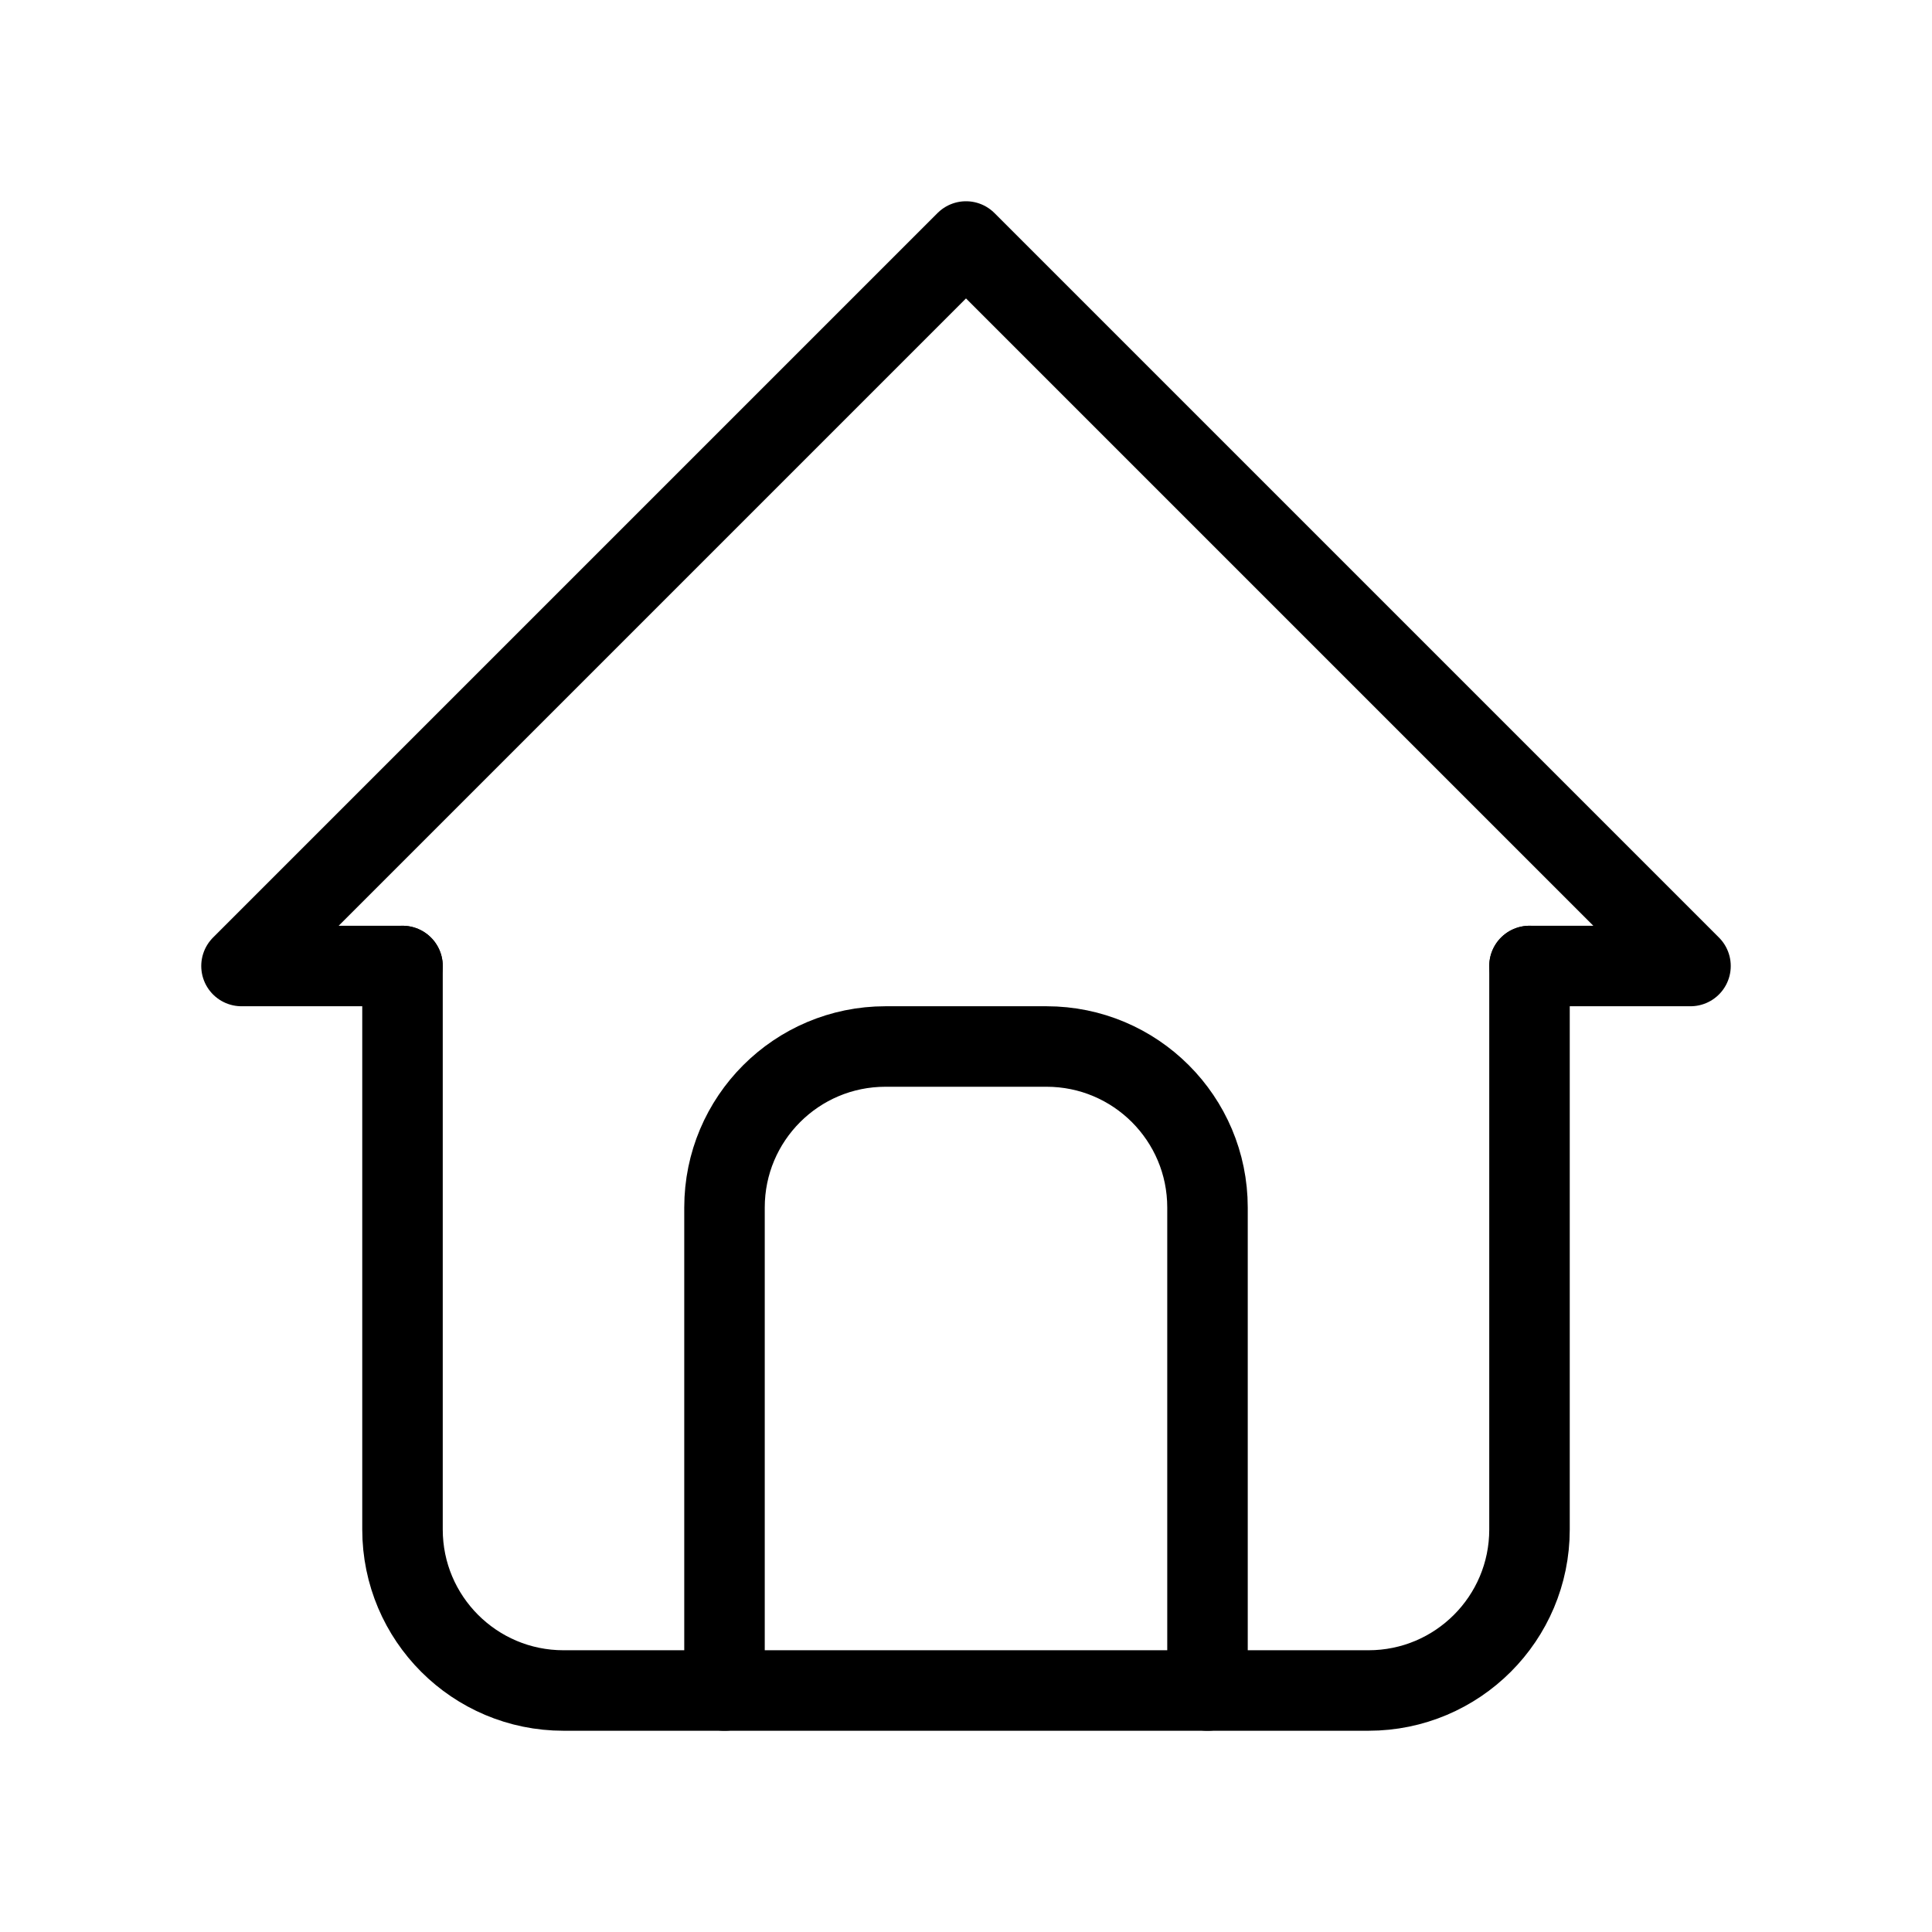
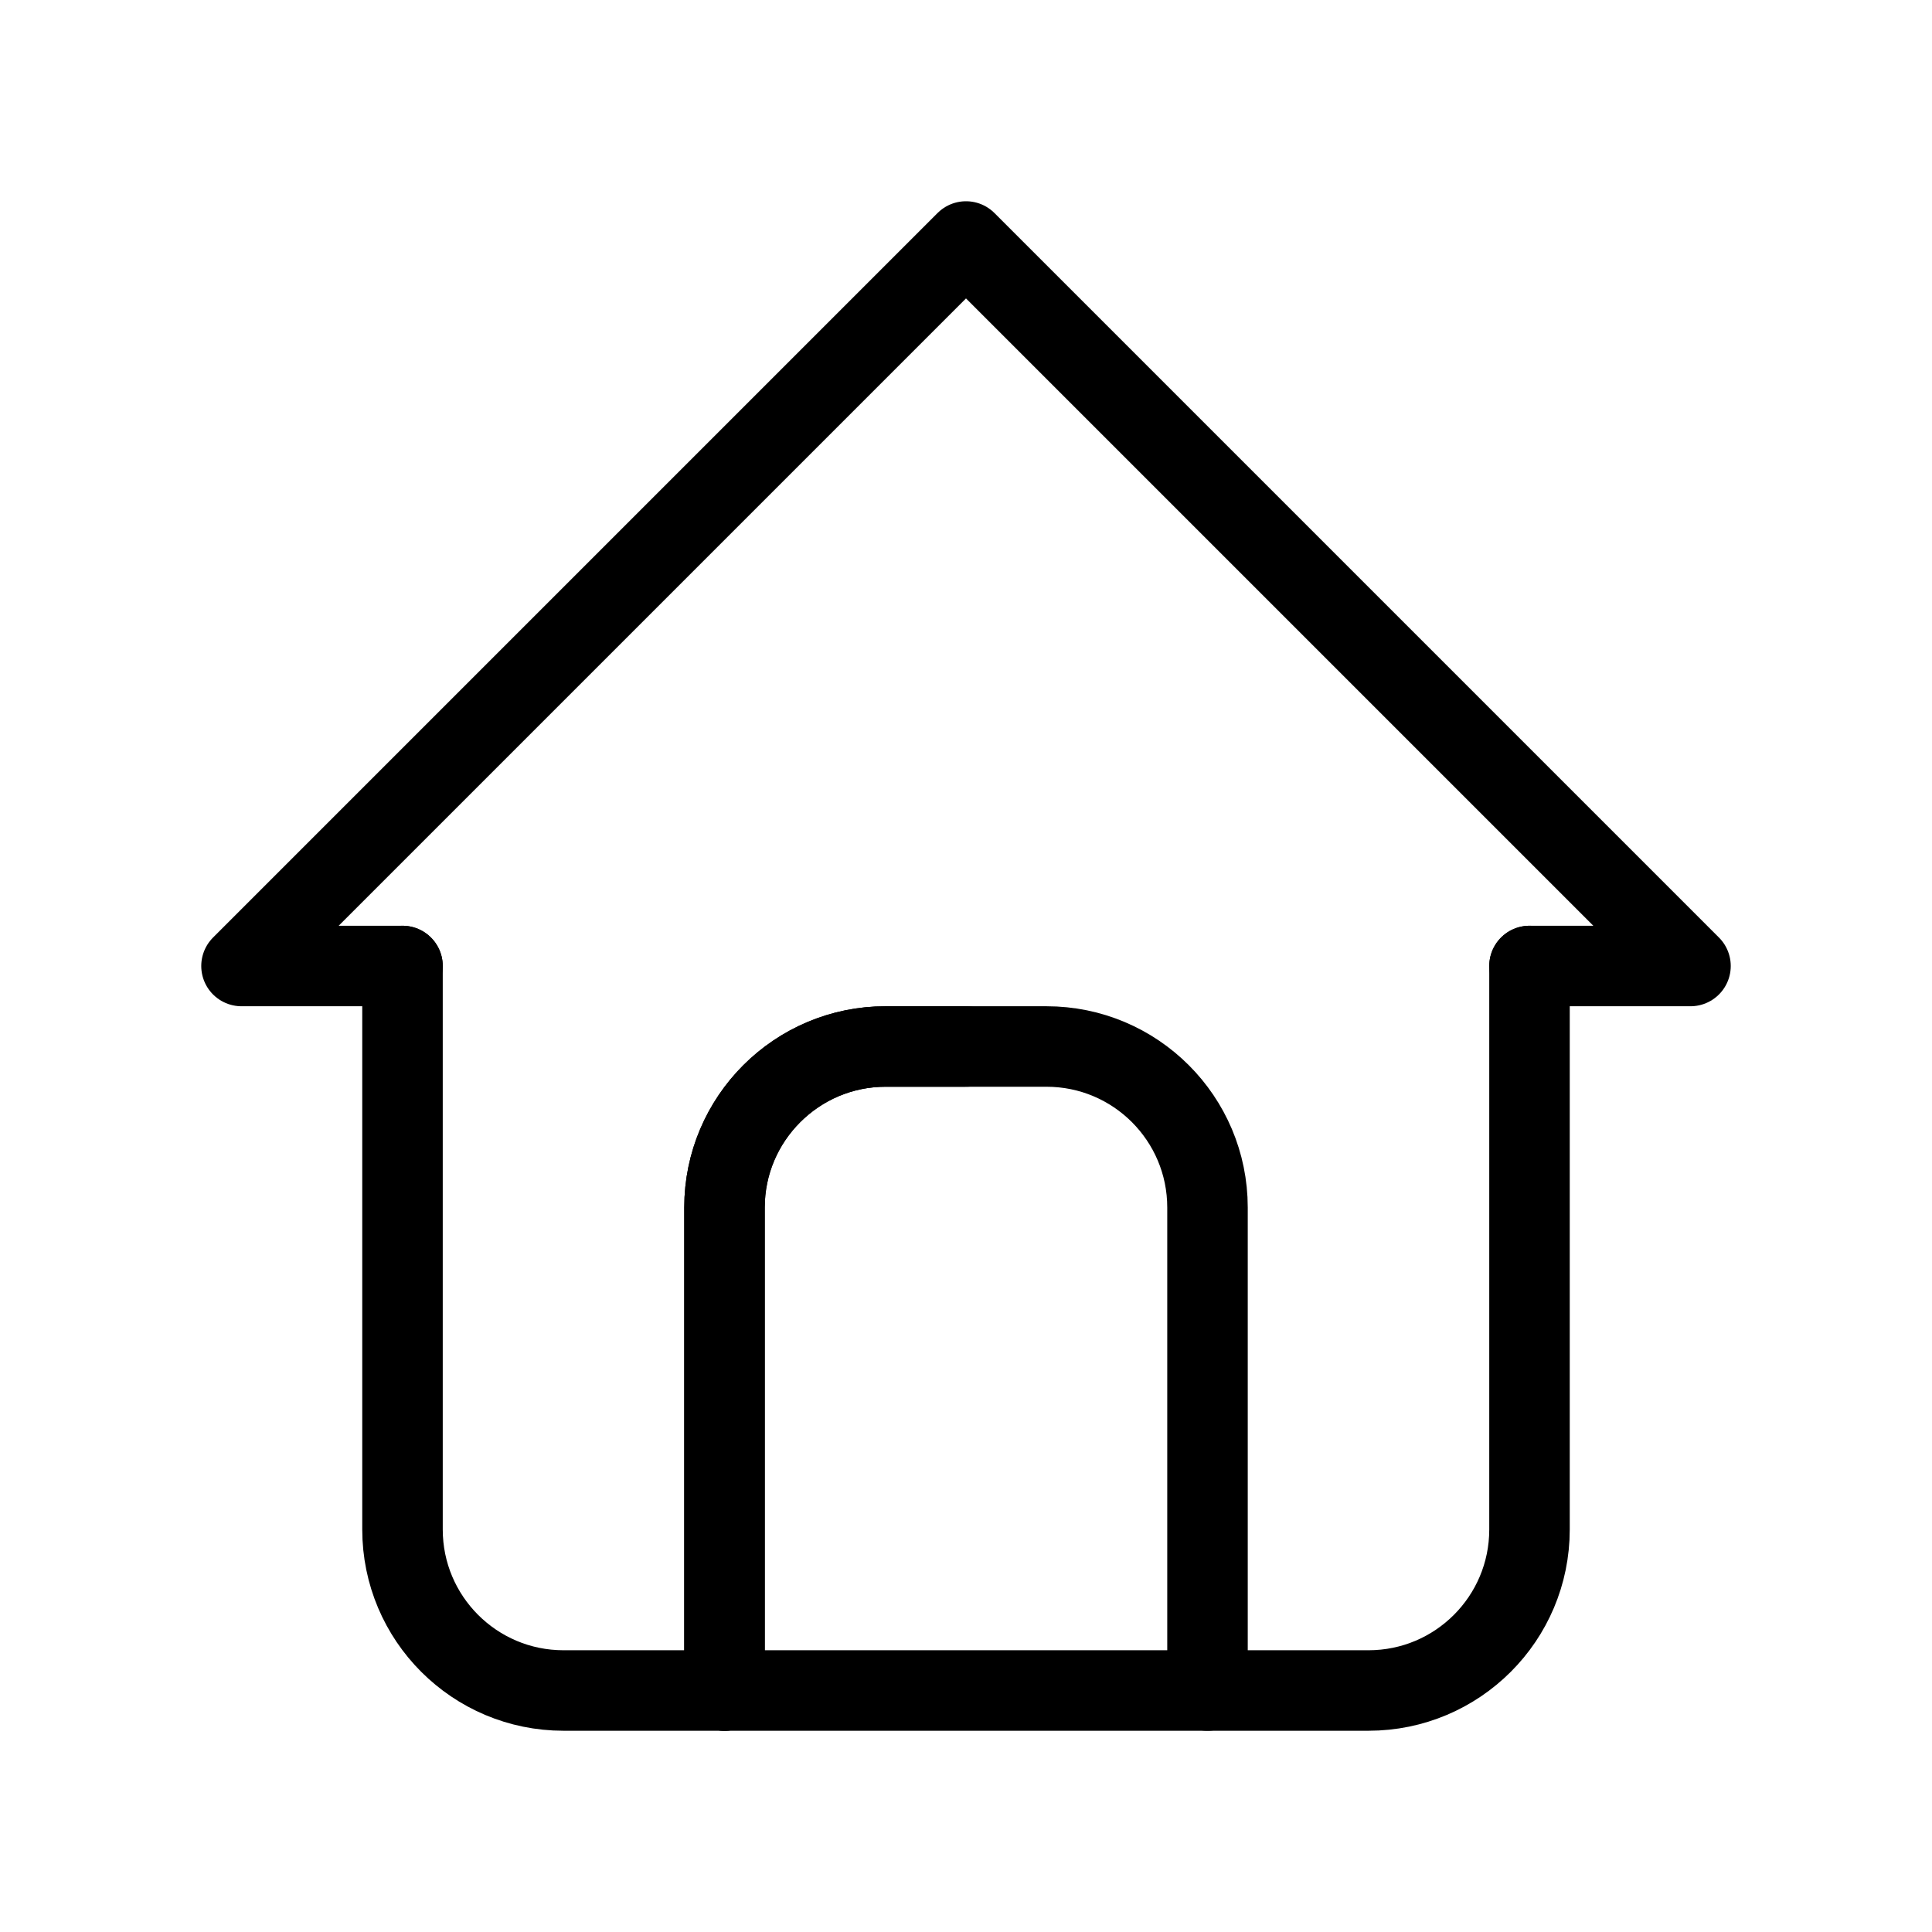
<svg xmlns="http://www.w3.org/2000/svg" width="24" height="24" viewBox="0 0 24 24" fill="none" stroke="currentColor" stroke-width="1" stroke-linecap="round" stroke-linejoin="round" class="icon icon-tabler icons-tabler-animated icon-tabler-home">
  <path stroke="none" d="M0 0h24v24H0z" fill="none" />
  <path d="M5 12l-2 0l9 -9l9 9l-2 0" />
  <path d="M5 12v7a2 2 0 0 0 2 2h10a2 2 0 0 0 2 -2v-7" />
-   <g transform="translate(9 17)">
-     <g>
-       <animateTransform attributeName="transform" type="scale" values="1 1;1 1;0.35 1;0.35 1;1 1;1 1" keyTimes="0;0.4;0.55;0.75;0.9;1" dur="4s" repeatCount="indefinite" calcMode="spline" keySplines="0.42 0 0.58 1;0.42 0 0.58 1;0.42 0 0.58 1;0.42 0 0.58 1;0.42 0 0.58 1" />
-       <g transform="translate(-9 -17)">
-         <path d="M9 21v-6a2 2 0 0 1 2 -2h2a2 2 0 0 1 2 2v6" />
-       </g>
-     </g>
-   </g>
+   <path d="M9 21v-6a2 2 0 0 1 2 -2h2a2 2 0 0 1 2 2v6" />
+   <path d="M9 21V15C9 13.9 9.9 13 11 13L12 13">
+     <animate attributeName="d" values="M9 21V15C9 13.9 9.9 13 11 13L12 13;M9 21V15C9 13.9 9.9 13 11 13L12 13;M15 21V15C15 14.33 15 13.67 15 13L15 13;M15 21V15C15 14.33 15 13.67 15 13L15 13;M9 21V15C9 13.9 9.9 13 11 13L12 13;M9 21V15C9 13.9 9.9 13 11 13L12 13" keyTimes="0;0.15;0.6;0.8;0.801;1" dur="6s" repeatCount="indefinite" calcMode="spline" keySplines="0.42 0 0.58 1;0.42 0 0.58 1;0.42 0 0.58 1;0.42 0 0.58 1;0.42 0 0.58 1" />
+     <animate attributeName="opacity" values="1;1;0;1;1" keyTimes="0;0.6;0.8;0.801;1" dur="6s" repeatCount="indefinite" calcMode="spline" keySplines="0.42 0 0.58 1;0.42 0 0.58 1;0.42 0 0.58 1;0.42 0 0.58 1" />
+   </path>
</svg>
